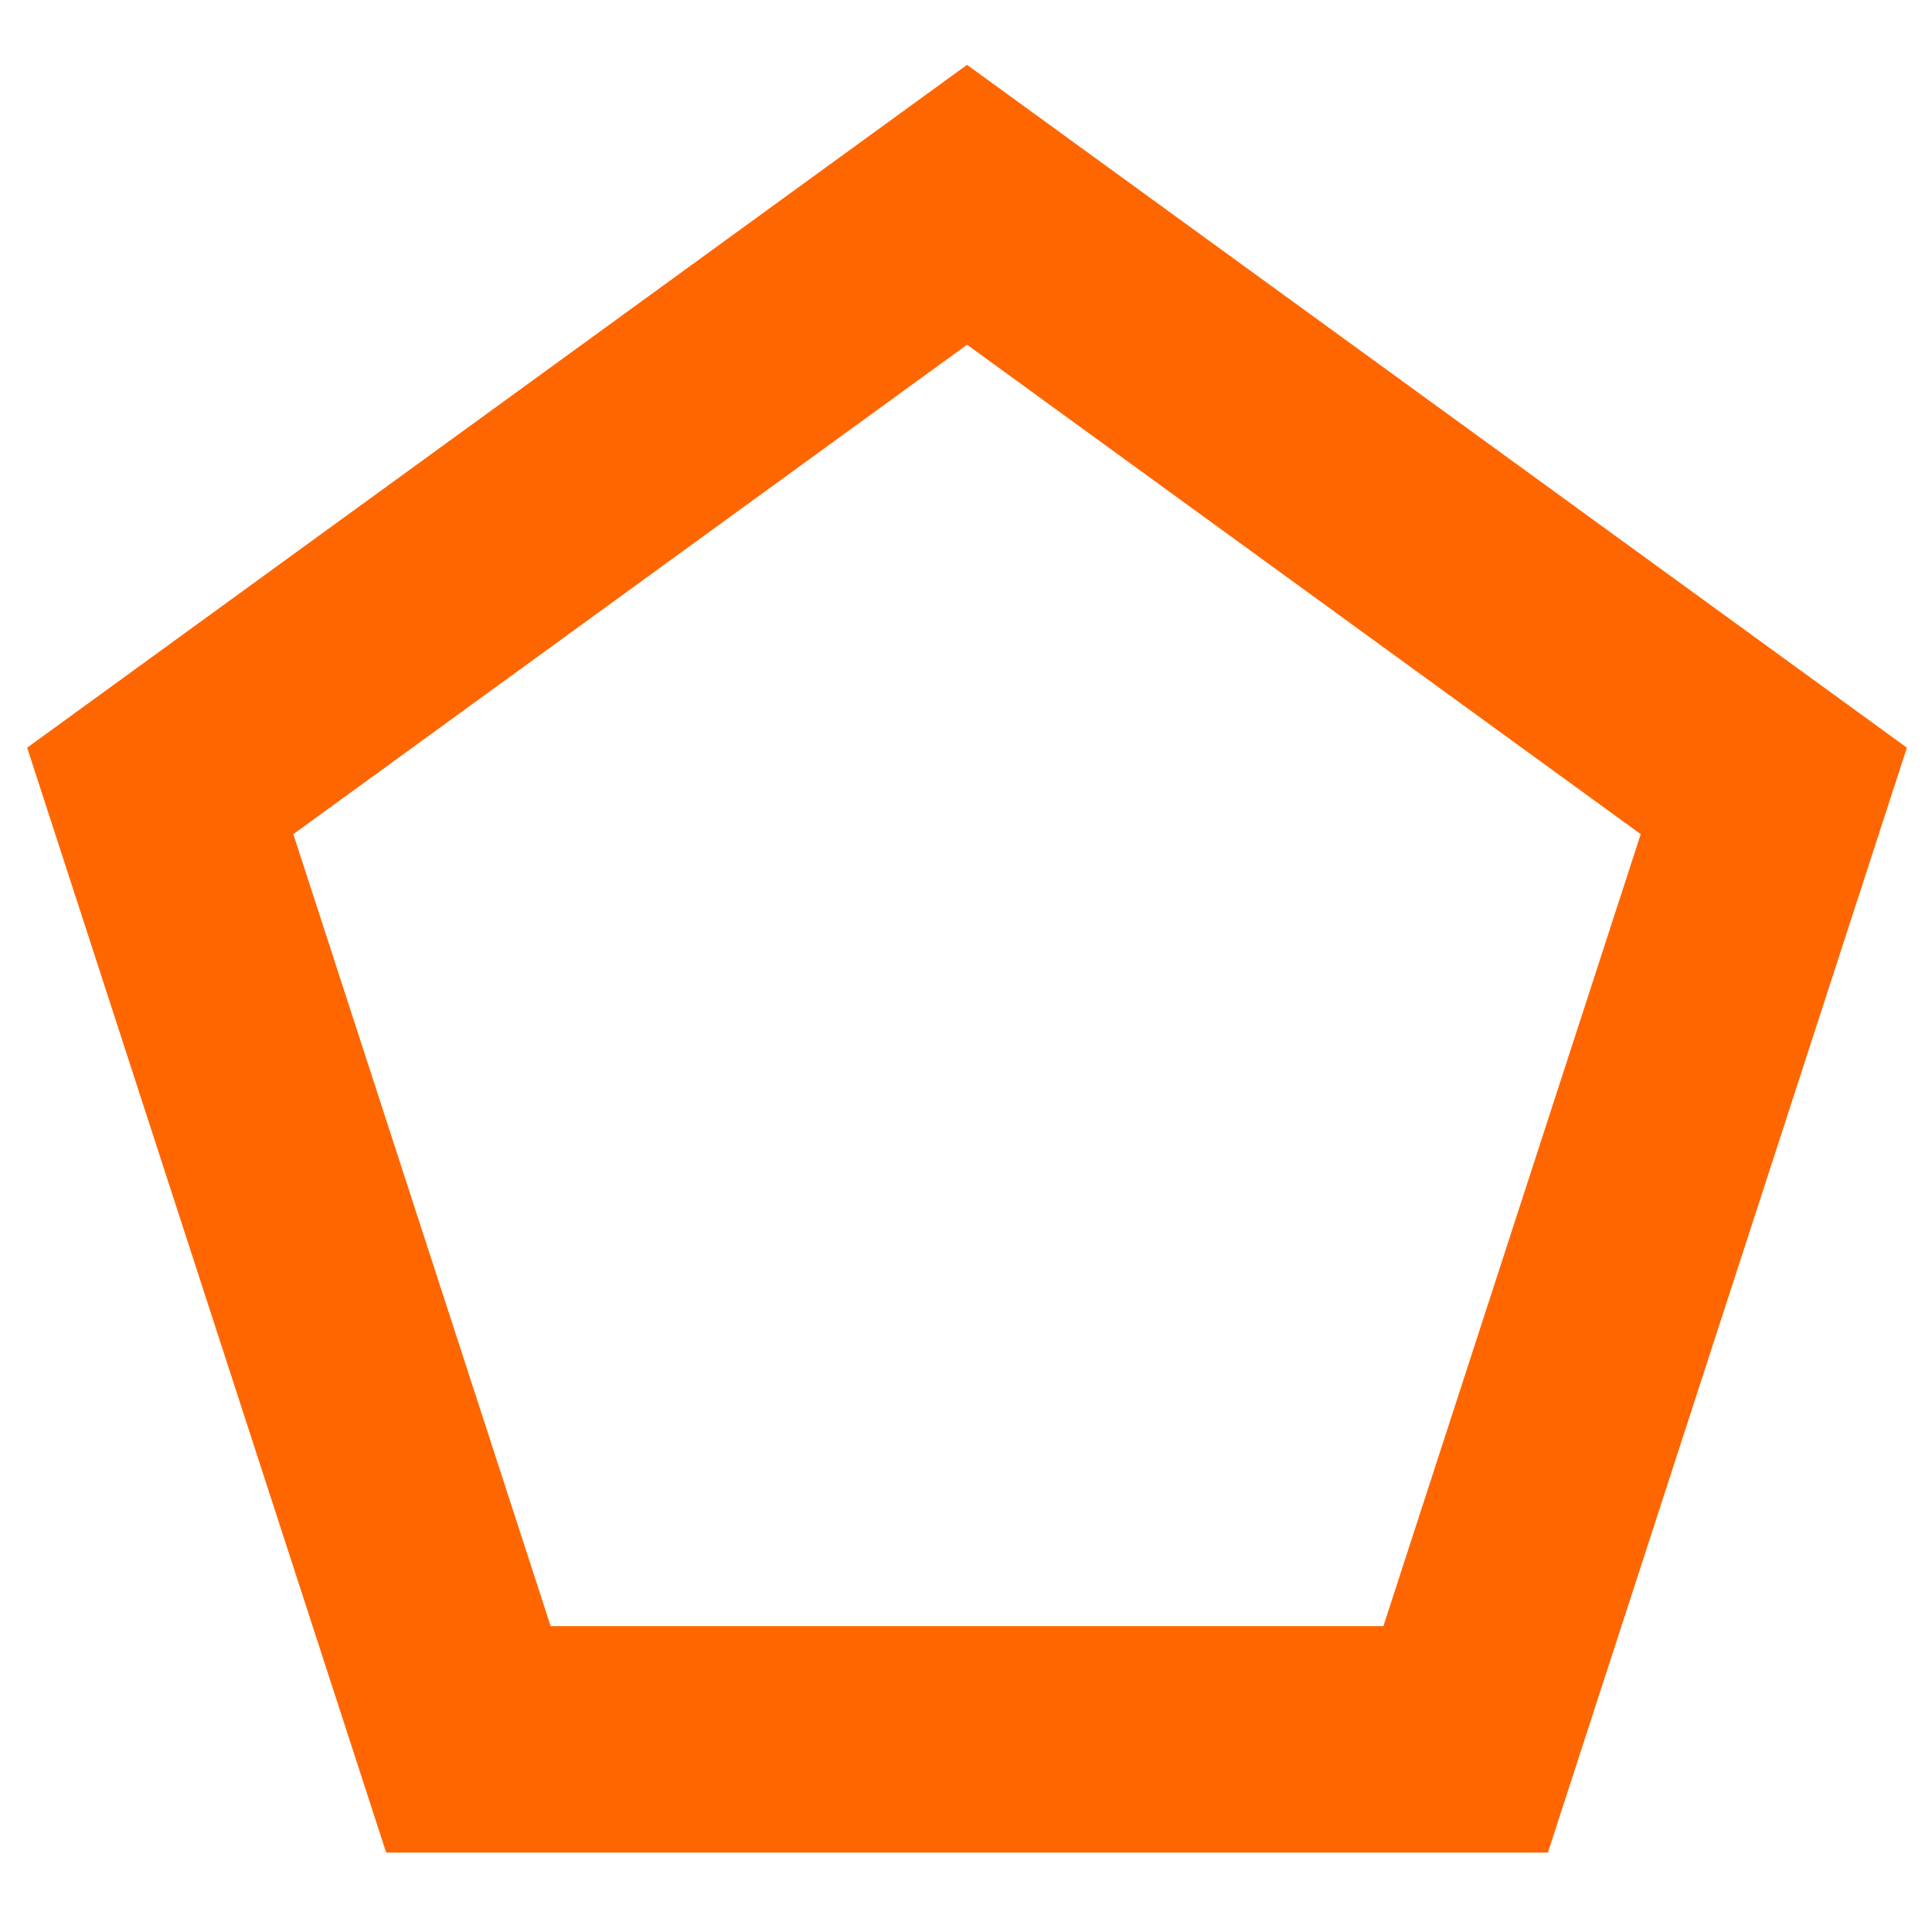
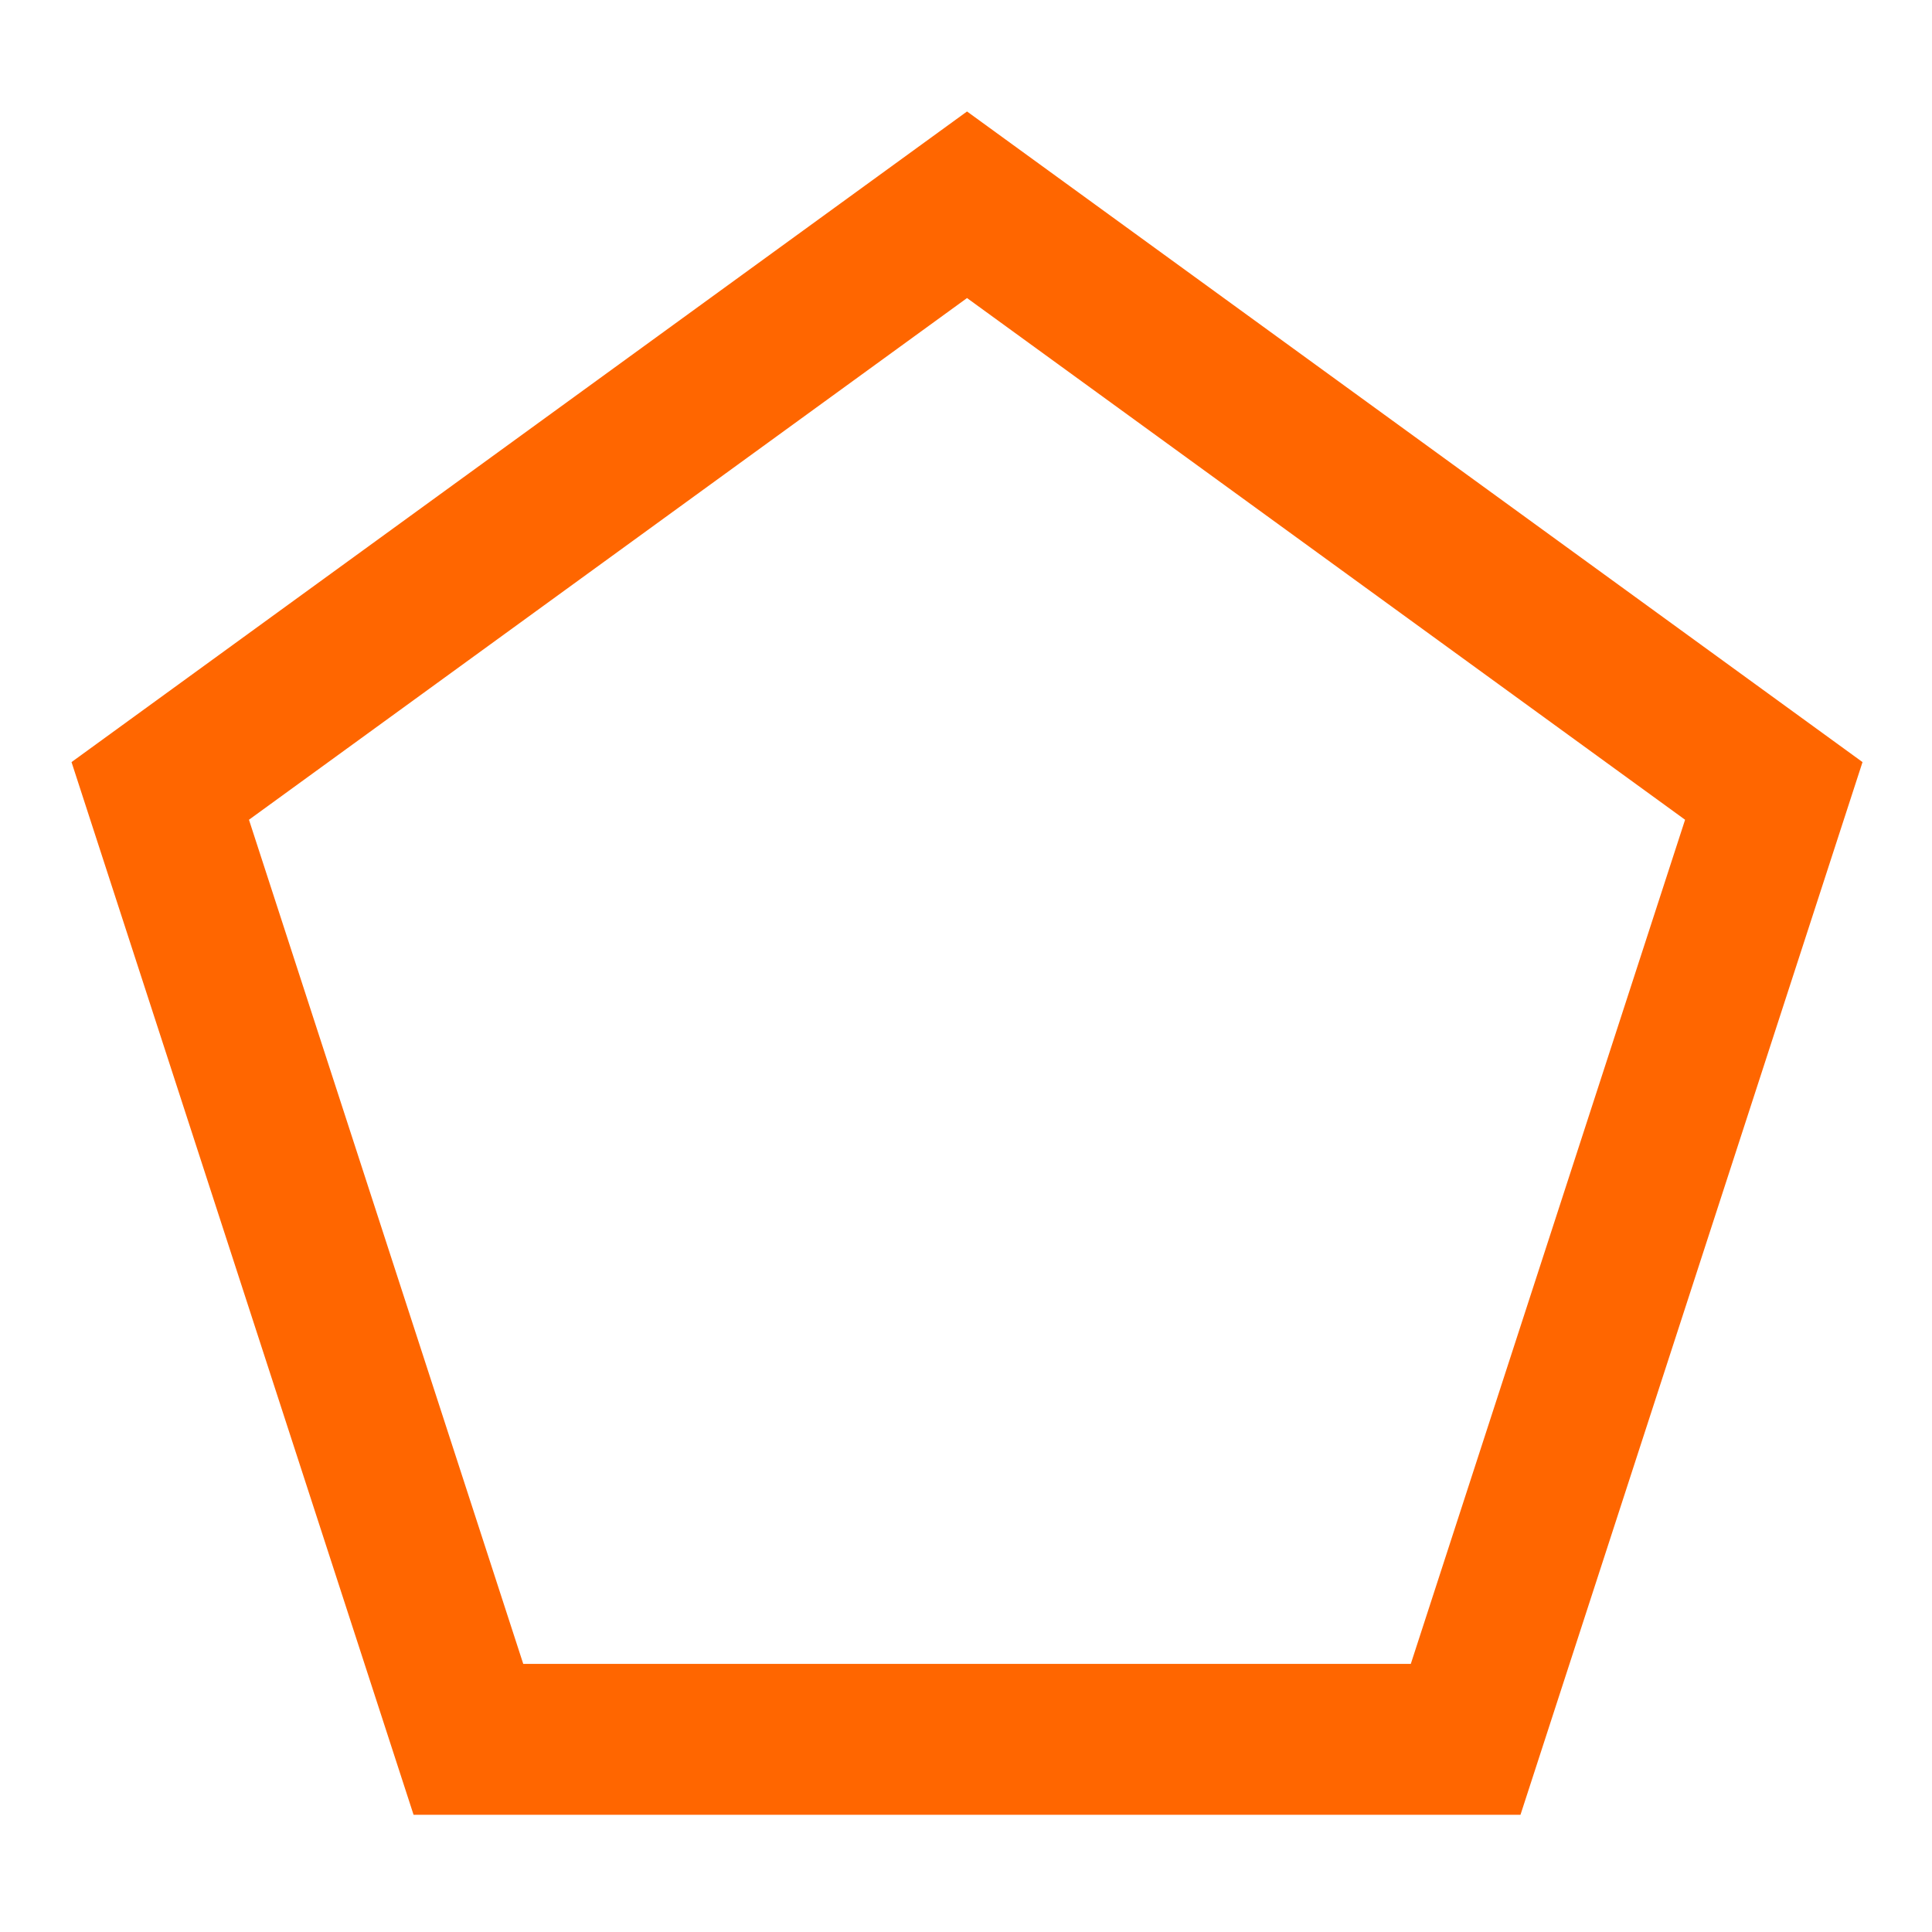
<svg xmlns="http://www.w3.org/2000/svg" width="256" height="256" viewBox="0 0 67.733 67.733" version="1.1" id="svg5">
  <defs id="defs2" />
  <g id="layer1">
-     <path style="fill:none;stroke:#ff6600;stroke-width:22.8;stroke-miterlimit:4;stroke-dasharray:none" id="path1152" d="m 119.767,55.926 -59.028,81.245 -95.509,-31.033 0,-100.424 95.509,-31.033 z" transform="matrix(0,-0.3481372,0.3481372,0,14.43254,48.87405)" />
+     <path style="fill:none;stroke:#ff6600;stroke-width:15.2;stroke-miterlimit:4;stroke-dasharray:none" id="path1152" d="m 119.767,55.926 -59.028,81.245 -95.509,-31.033 0,-100.424 95.509,-31.033 z" transform="matrix(0,-0.3481372,0.3481372,0,14.43254,48.87405)" />
  </g>
</svg>
